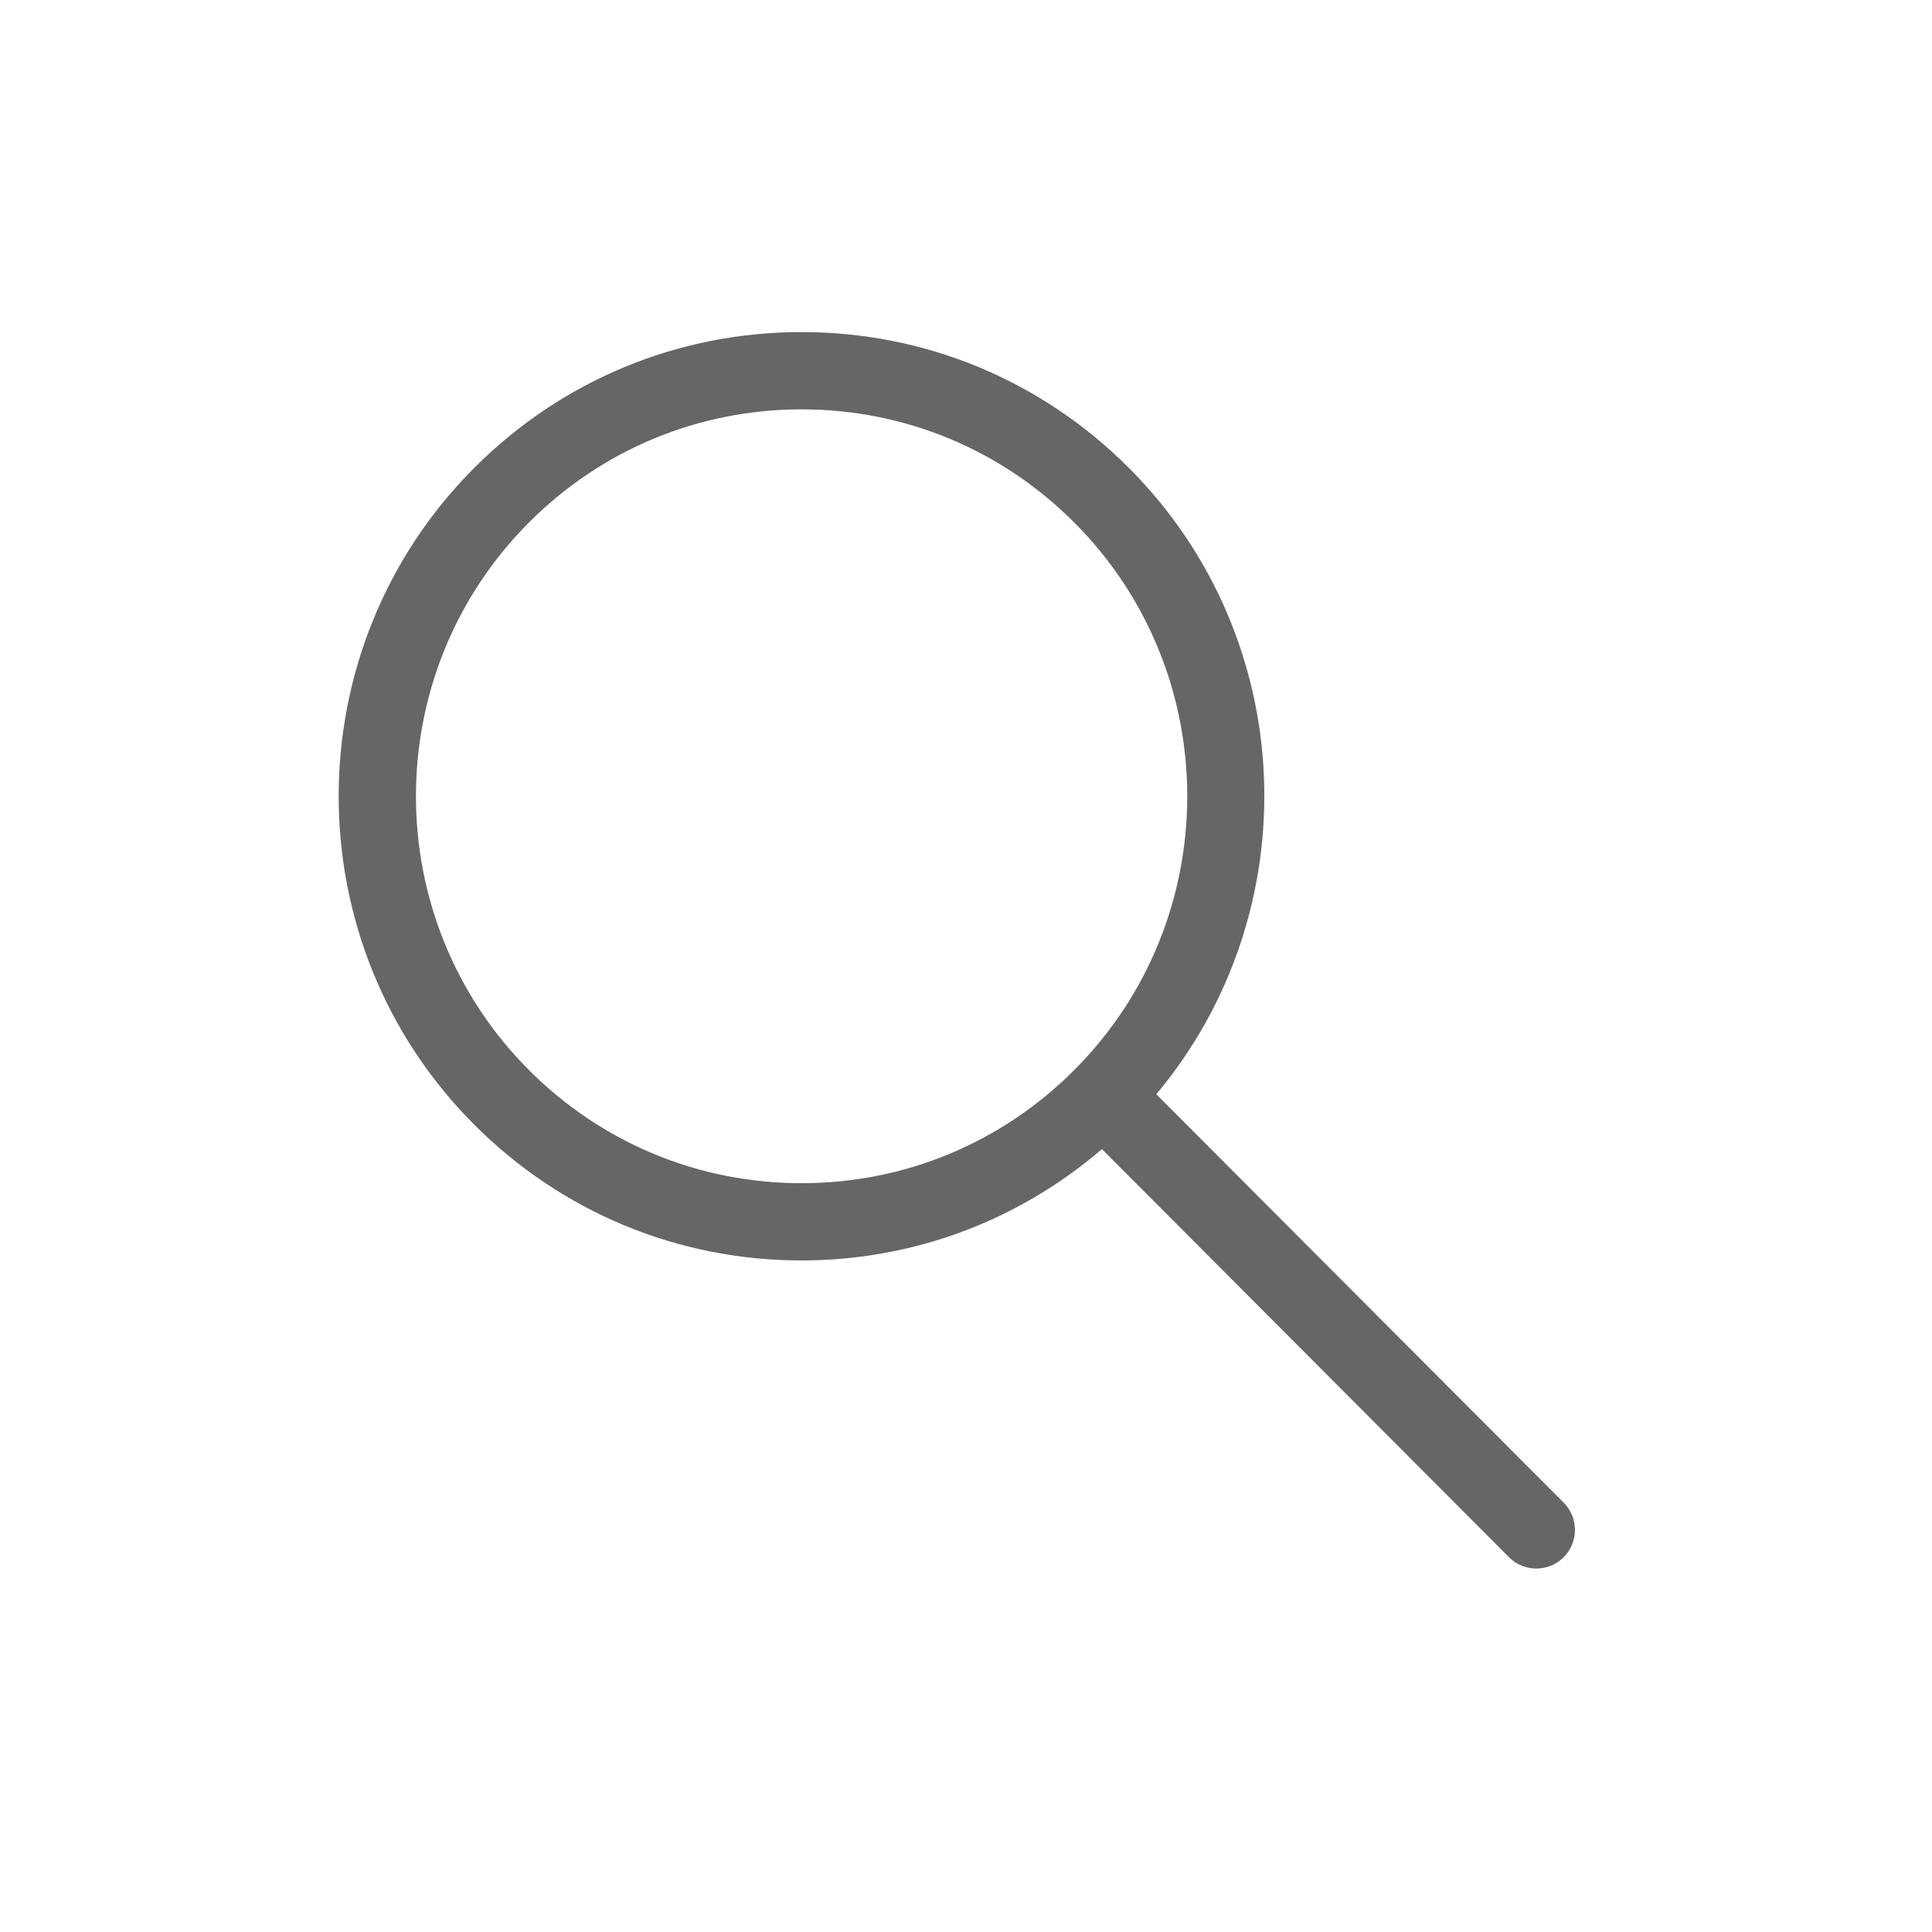
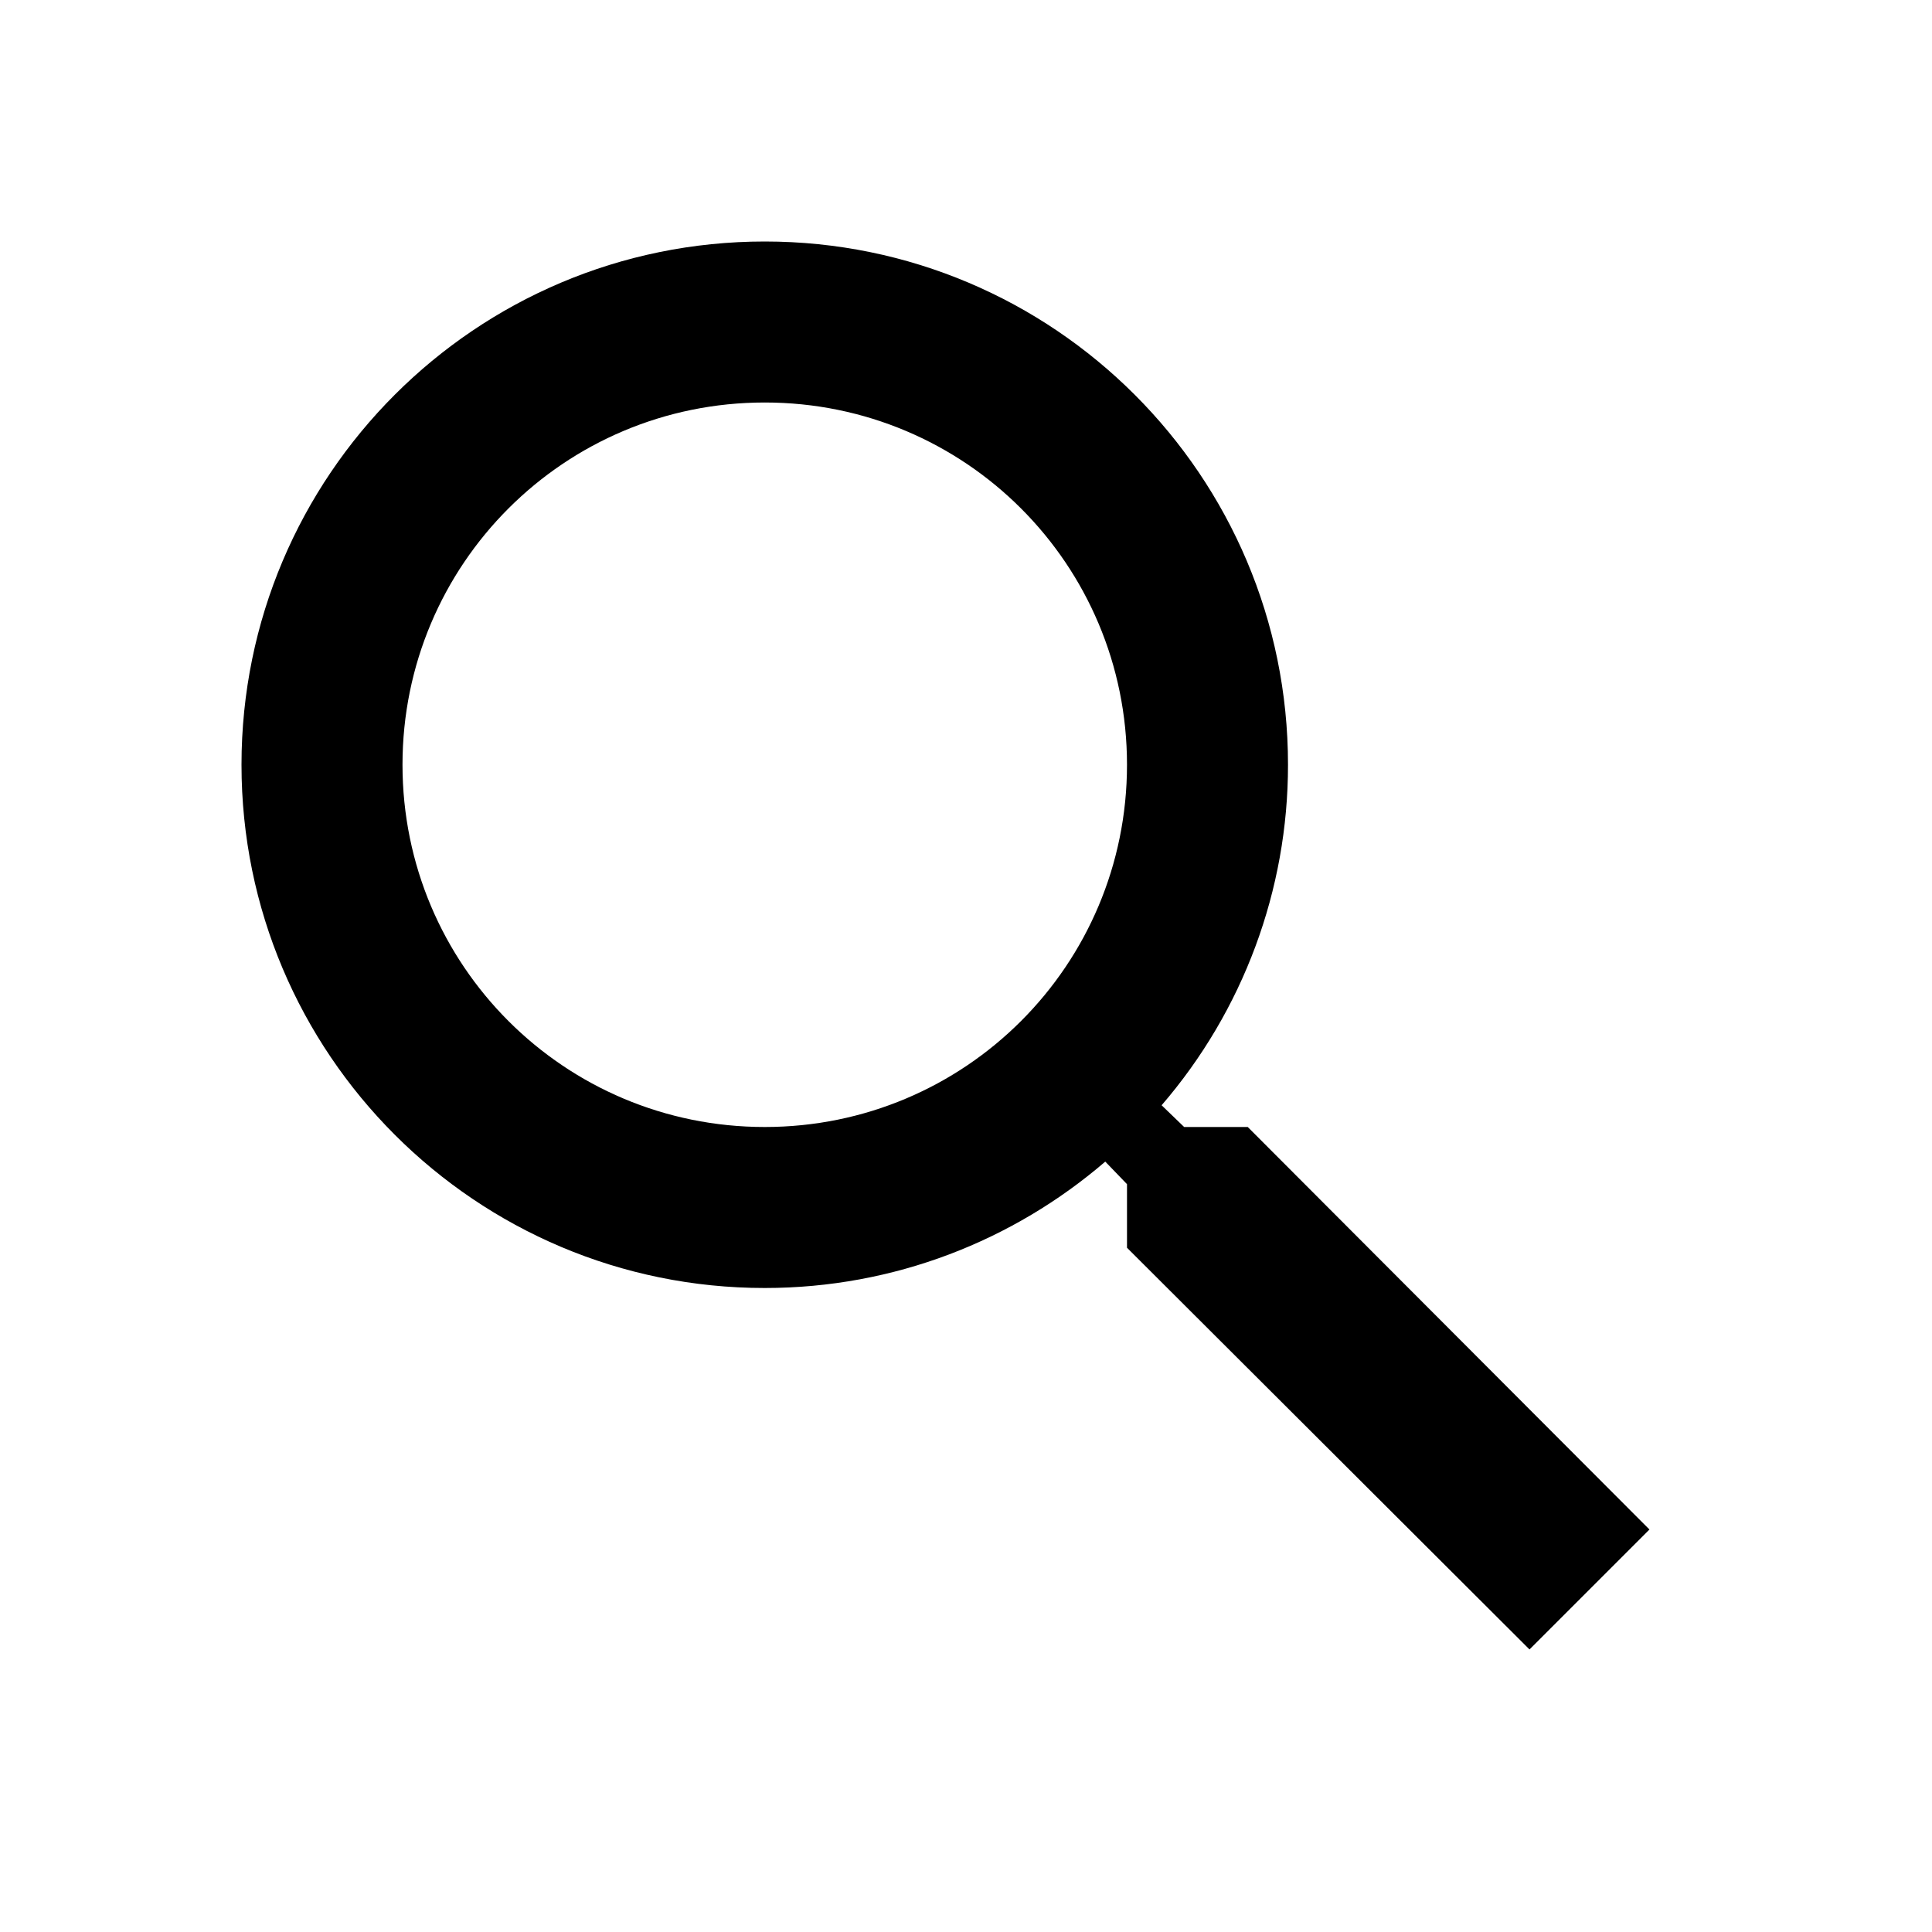
- <svg xmlns="http://www.w3.org/2000/svg" height="64px" width="64px" version="1.1" id="Layer_1" viewBox="0 0 50 50" enable-background="new 0 0 50 50" xml:space="preserve" fill="#000000">
-   <g id="SVGRepo_bgCarrier" stroke-width="0" />
-   <g id="SVGRepo_tracerCarrier" stroke-linecap="round" stroke-linejoin="round" />
-   <g id="SVGRepo_iconCarrier">
-     <path fill="#666666" d="M20.745,32.62c2.883,0,5.606-1.022,7.773-2.881L39.052,40.3c0.195,0.196,0.452,0.294,0.708,0.294 c0.255,0,0.511-0.097,0.706-0.292c0.391-0.39,0.392-1.023,0.002-1.414L29.925,28.319c3.947-4.714,3.717-11.773-0.705-16.205 c-2.264-2.27-5.274-3.52-8.476-3.52s-6.212,1.25-8.476,3.52c-4.671,4.683-4.671,12.304,0,16.987 C14.533,31.37,17.543,32.62,20.745,32.62z M13.685,13.526c1.886-1.891,4.393-2.932,7.06-2.932s5.174,1.041,7.06,2.932 c3.895,3.905,3.895,10.258,0,14.163c-1.886,1.891-4.393,2.932-7.06,2.932s-5.174-1.041-7.06-2.932 C9.791,23.784,9.791,17.431,13.685,13.526z" />
-   </g>
+ <svg xmlns="http://www.w3.org/2000/svg" focusable="false" viewBox="0 0 24 24">
+   <path d="M15.5 14h-.79l-.28-.27A6.471 6.471 0 0 0 16 9.5 6.5 6.5 0 1 0 9.5 16c1.61 0 3.09-.59 4.23-1.57l.27.28v.79l5 4.99L20.49 19l-4.99-5zm-6 0C7.01 14 5 11.99 5 9.5S7.01 5 9.5 5 14 7.01 14 9.5 11.99 14 9.5 14z" />
</svg>
